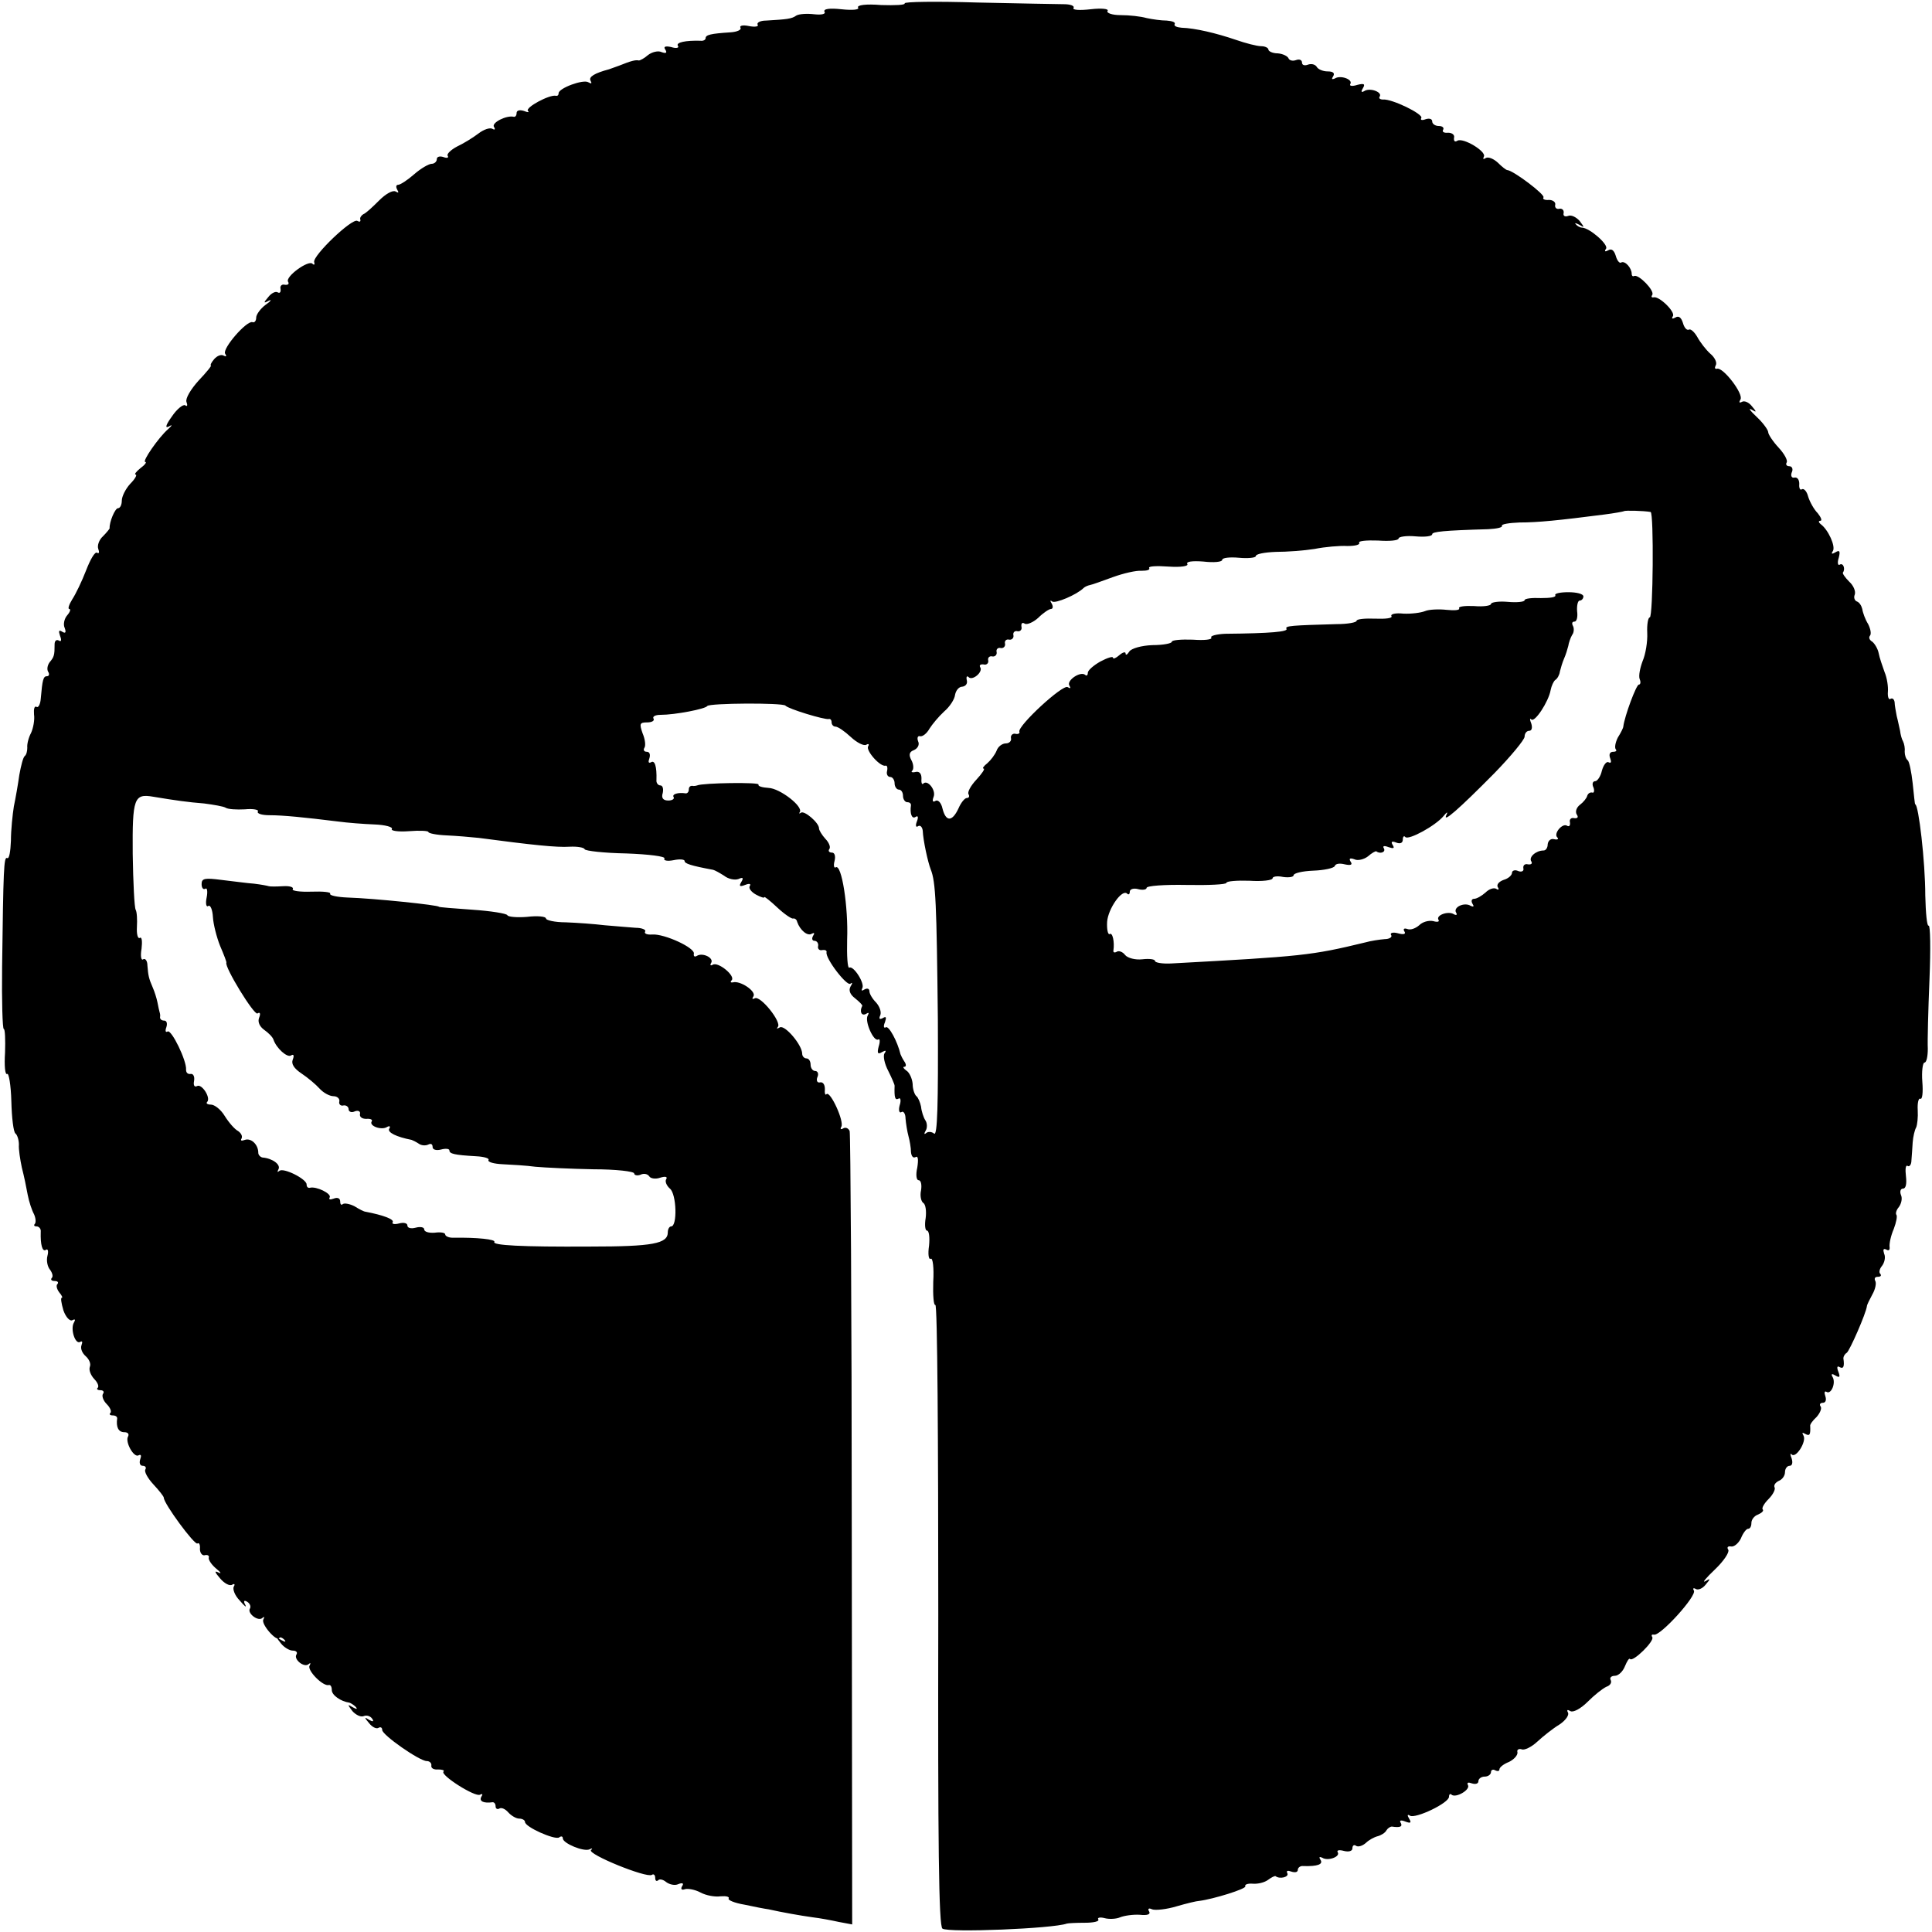
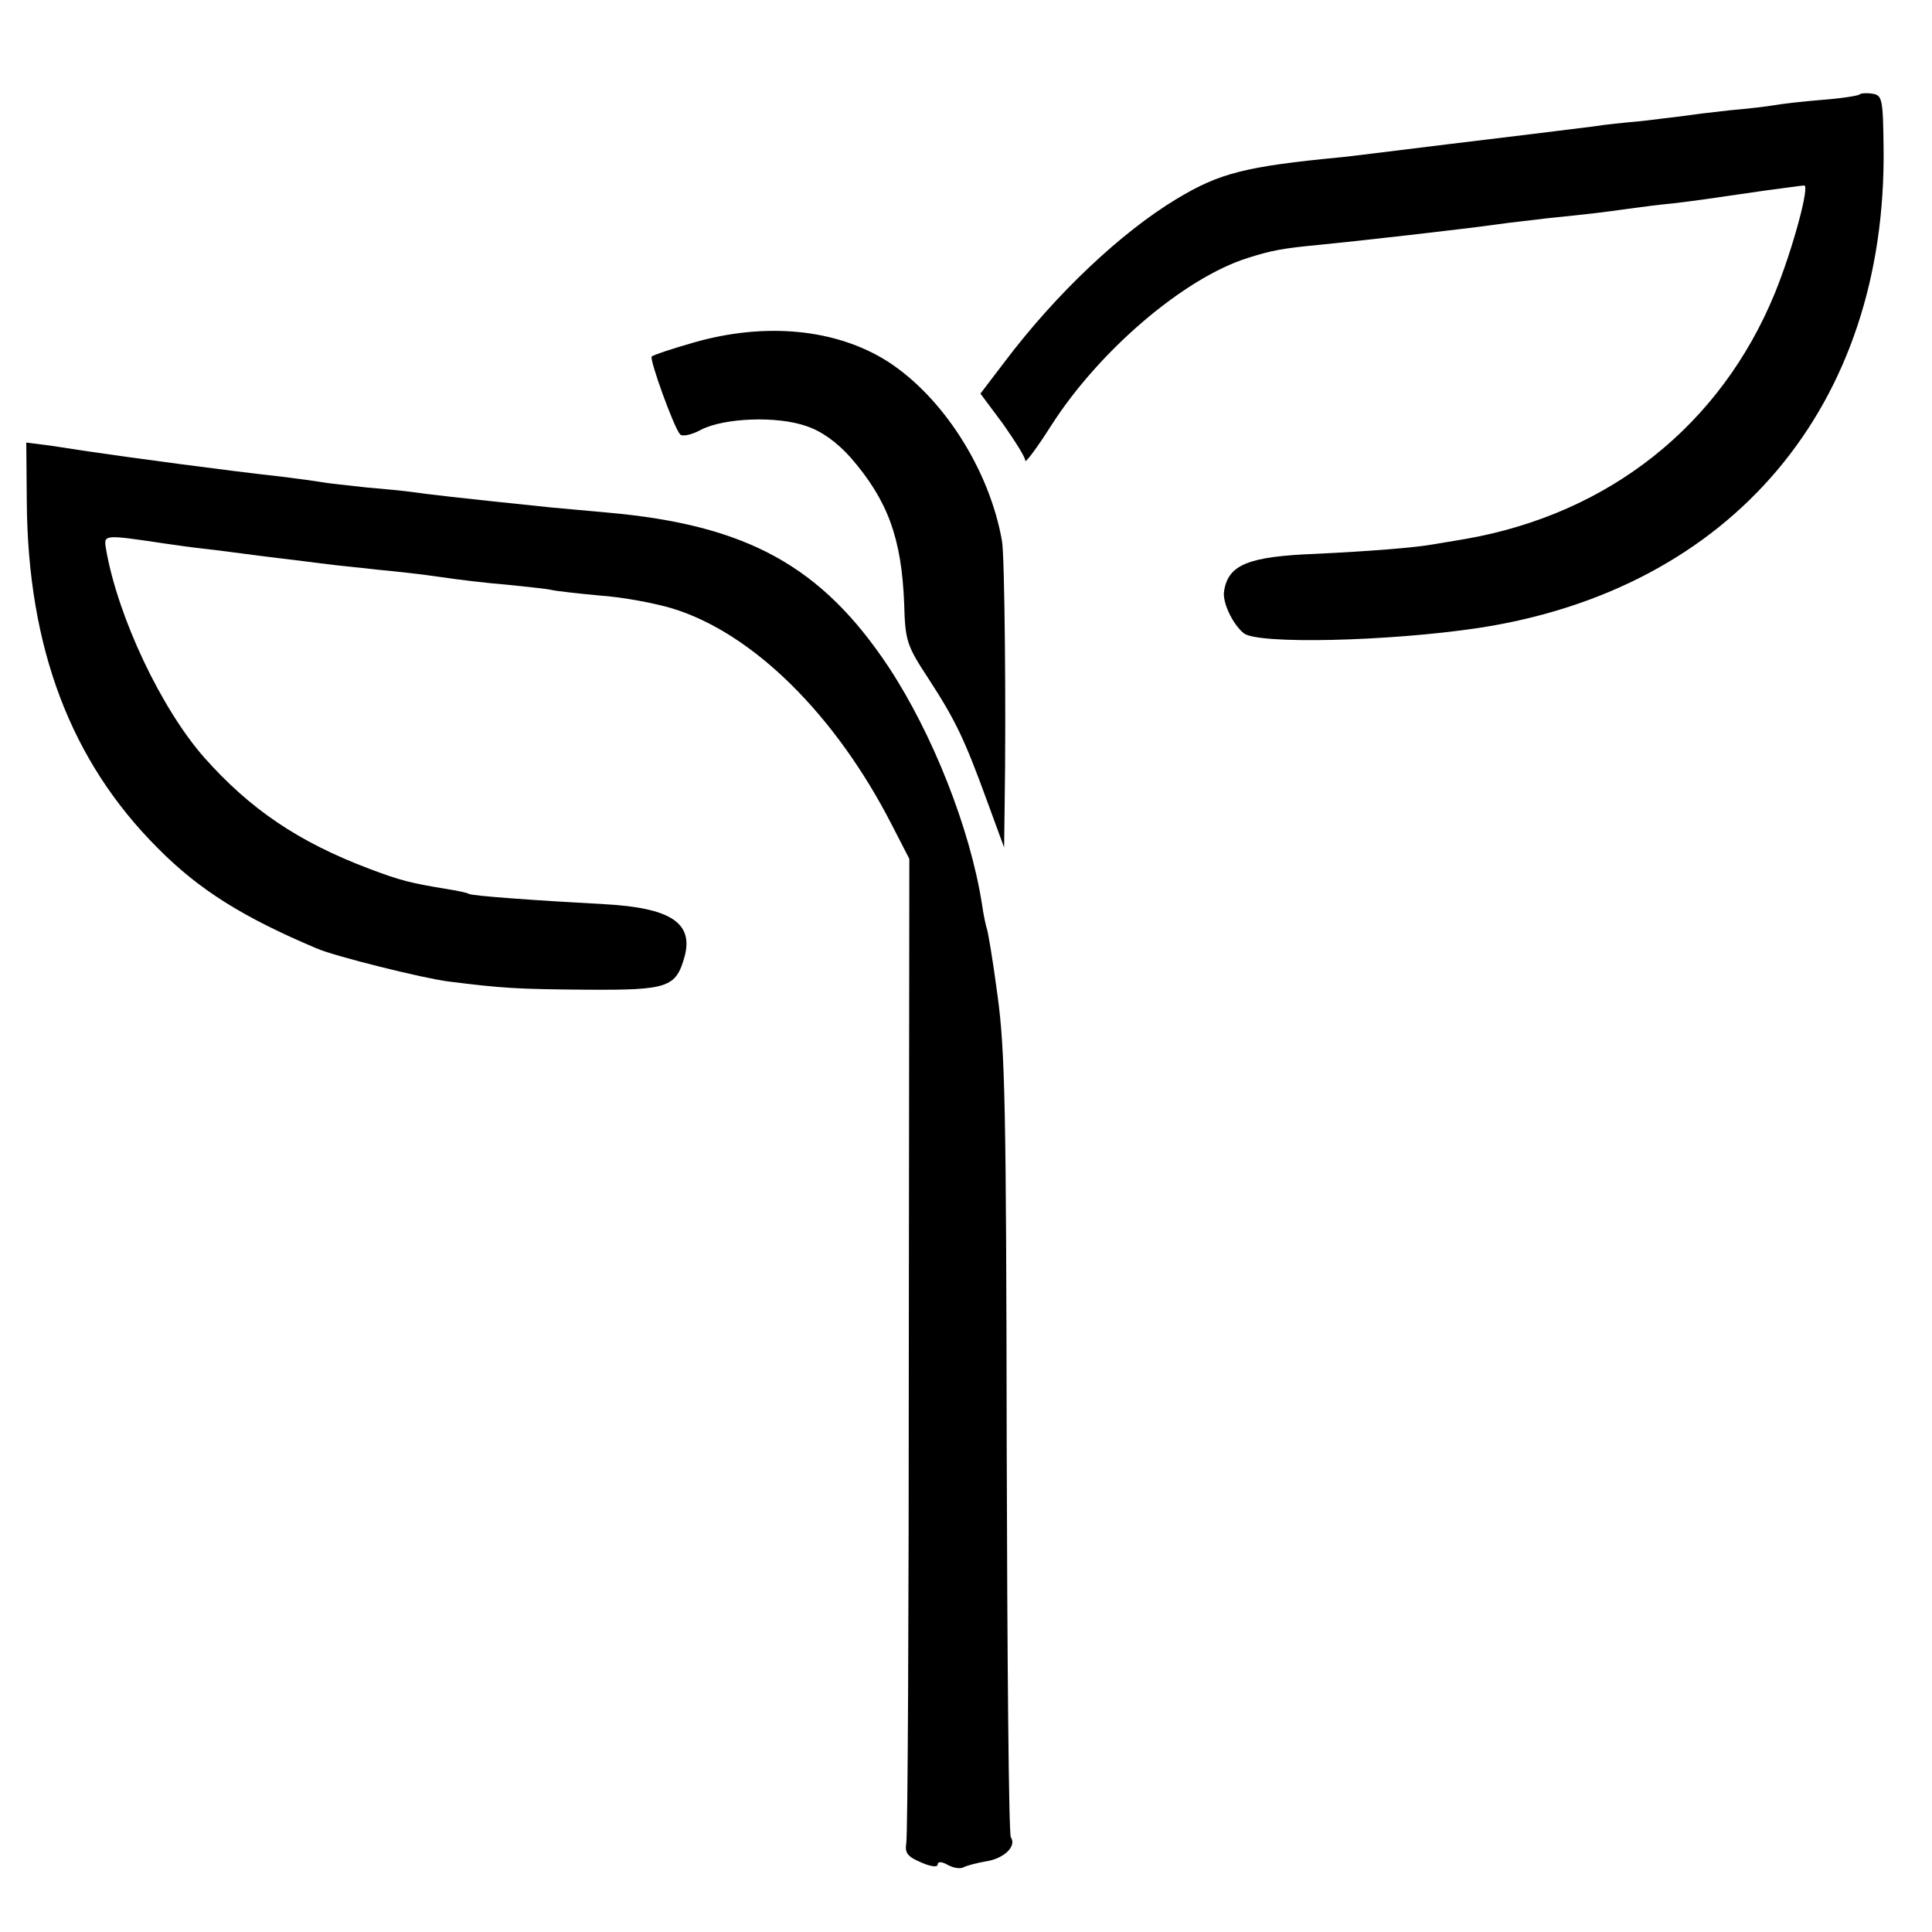
- <svg xmlns="http://www.w3.org/2000/svg" version="1.0" width="460pt" height="460pt" viewBox="0 0 460 460" preserveAspectRatio="xMidYMid meet">
-   <g transform="translate(0,460) scale(0.1,-0.1)" fill="#000000" stroke="none">
-     <path d="M2154 4592 c2 -4 -23 -5 -56 -4 -36 3 -58 0 -55 -6 4 -5 -12 -7 -40 -4 -28 3 -43 1 -40 -6 4 -5 -6 -8 -24 -6 -17 2 -36 1 -43 -3 -11 -8 -22 -9 -72 -12 -14 0 -23 -5 -20 -10 3 -4 -6 -6 -21 -3 -14 3 -23 1 -20 -4 3 -5 -8 -10 -24 -11 -47 -3 -59 -6 -59 -14 0 -4 -6 -7 -12 -6 -36 1 -59 -4 -54 -12 4 -5 -4 -7 -16 -3 -14 3 -19 1 -14 -6 5 -8 2 -10 -9 -6 -8 4 -23 0 -32 -7 -9 -8 -19 -13 -22 -13 -7 2 -19 -1 -46 -12 -11 -4 -22 -8 -25 -9 -34 -9 -49 -18 -44 -27 4 -7 2 -8 -5 -4 -12 8 -71 -14 -71 -26 0 -5 -3 -7 -7 -6 -15 3 -73 -28 -66 -36 4 -4 0 -4 -10 0 -10 3 -17 1 -17 -5 0 -6 -3 -10 -7 -9 -17 4 -53 -14 -47 -24 4 -6 2 -8 -3 -5 -6 4 -21 -1 -34 -11 -13 -10 -36 -24 -51 -31 -15 -8 -25 -18 -22 -22 3 -5 -2 -6 -10 -3 -9 3 -16 1 -16 -5 0 -6 -6 -11 -12 -11 -7 0 -26 -11 -42 -25 -16 -14 -33 -25 -38 -25 -5 0 -6 -5 -2 -12 4 -7 3 -8 -4 -4 -7 4 -24 -6 -39 -21 -16 -16 -32 -31 -38 -33 -5 -3 -9 -9 -7 -13 1 -5 -2 -6 -7 -3 -12 8 -107 -83 -103 -98 2 -6 0 -8 -4 -4 -9 10 -66 -31 -58 -43 3 -5 0 -8 -8 -7 -7 2 -12 -3 -10 -10 1 -8 -2 -11 -7 -8 -5 3 -15 -2 -22 -11 -12 -14 -12 -16 1 -9 8 4 5 -1 -8 -10 -12 -9 -22 -23 -22 -30 0 -8 -4 -13 -9 -11 -14 4 -72 -63 -65 -75 4 -6 3 -8 -3 -5 -6 4 -16 0 -23 -8 -7 -8 -10 -15 -8 -15 3 0 -10 -16 -29 -36 -19 -21 -32 -43 -29 -51 3 -8 2 -12 -3 -8 -5 3 -20 -9 -32 -27 -13 -18 -17 -28 -8 -24 10 6 10 4 -1 -6 -22 -19 -63 -78 -54 -78 4 0 -1 -7 -12 -15 -10 -8 -15 -15 -11 -15 4 0 -1 -10 -13 -22 -11 -12 -20 -30 -20 -40 0 -10 -4 -18 -9 -18 -7 0 -21 -33 -20 -48 0 -1 -7 -10 -16 -19 -9 -8 -14 -22 -11 -30 3 -8 2 -12 -3 -9 -5 3 -16 -16 -26 -42 -10 -26 -25 -57 -33 -69 -8 -13 -11 -23 -7 -23 4 0 2 -7 -5 -15 -7 -8 -10 -22 -6 -30 4 -11 2 -14 -6 -9 -8 5 -9 2 -5 -10 4 -10 3 -15 -3 -11 -6 3 -10 -1 -10 -9 0 -26 -1 -30 -12 -43 -5 -7 -7 -17 -3 -23 3 -5 2 -10 -3 -10 -9 0 -11 -8 -15 -54 -1 -13 -6 -22 -10 -19 -5 3 -7 -5 -6 -18 2 -13 -2 -33 -7 -44 -6 -11 -10 -27 -9 -35 0 -8 -2 -17 -6 -20 -4 -3 -9 -23 -13 -45 -3 -22 -9 -56 -13 -75 -3 -19 -7 -56 -7 -82 -1 -25 -4 -44 -9 -41 -8 4 -9 -28 -12 -259 -1 -82 1 -148 4 -148 3 0 4 -25 3 -56 -2 -31 0 -54 5 -51 4 3 9 -27 10 -65 1 -39 5 -74 10 -77 4 -3 8 -15 8 -26 -1 -11 3 -36 7 -55 5 -19 11 -48 14 -65 3 -16 10 -37 15 -46 4 -9 5 -19 2 -23 -3 -3 -2 -6 4 -6 6 0 11 -6 10 -13 -1 -31 4 -48 12 -43 5 4 7 -3 4 -14 -3 -11 0 -26 6 -33 6 -8 8 -17 4 -20 -3 -4 0 -7 7 -7 7 0 10 -3 7 -7 -4 -3 -2 -12 4 -20 6 -7 9 -13 6 -13 -3 0 -1 -13 4 -30 6 -17 16 -27 22 -23 6 3 7 1 3 -6 -9 -15 3 -53 15 -46 5 3 6 0 3 -8 -3 -8 2 -19 10 -26 8 -7 13 -18 10 -25 -3 -8 2 -20 10 -29 8 -8 12 -17 9 -21 -4 -3 -1 -6 6 -6 7 0 10 -4 6 -9 -3 -5 1 -16 9 -24 8 -8 12 -17 9 -21 -4 -3 -1 -6 5 -6 7 0 11 -3 11 -7 -3 -21 3 -33 17 -33 8 0 12 -4 9 -10 -8 -13 14 -52 25 -45 6 3 7 -1 4 -9 -3 -9 -1 -16 6 -16 6 0 9 -4 6 -9 -3 -5 6 -21 19 -35 14 -15 25 -29 25 -32 0 -14 73 -113 80 -109 4 3 7 -3 6 -13 0 -9 5 -16 11 -15 7 2 12 -1 10 -6 -1 -5 7 -17 18 -26 11 -9 13 -13 5 -9 -10 5 -9 1 4 -14 10 -12 23 -19 29 -15 5 3 7 1 4 -4 -4 -6 2 -22 14 -34 11 -13 17 -18 13 -10 -5 9 -3 12 5 7 6 -4 9 -11 6 -16 -7 -11 20 -32 30 -22 5 4 5 2 2 -4 -6 -11 32 -54 38 -44 2 3 7 1 12 -4 5 -6 2 -6 -7 -1 -13 8 -13 7 -1 -8 7 -9 20 -17 28 -17 8 0 12 -4 9 -9 -8 -12 19 -33 29 -23 5 4 5 2 2 -4 -6 -11 32 -50 46 -46 4 1 7 -4 7 -12 0 -12 21 -27 42 -30 3 -1 10 -5 15 -10 5 -6 2 -6 -7 -1 -13 8 -13 7 -1 -9 8 -9 20 -15 27 -12 7 3 16 0 20 -6 5 -7 2 -8 -7 -3 -12 8 -12 6 0 -8 7 -9 17 -14 22 -11 5 3 9 1 9 -5 0 -12 89 -74 106 -74 7 0 12 -5 11 -11 -1 -6 6 -10 16 -9 10 0 16 -2 13 -5 -9 -8 76 -62 87 -55 6 3 7 1 3 -5 -6 -11 6 -16 27 -13 4 0 7 -4 7 -10 0 -5 4 -8 9 -5 5 3 14 -1 21 -9 7 -8 19 -15 26 -15 8 0 14 -4 14 -8 0 -12 70 -43 81 -37 5 4 9 3 9 -2 0 -12 51 -33 64 -26 6 3 8 2 3 -2 -8 -10 132 -67 145 -59 4 3 8 0 8 -7 0 -7 3 -9 7 -6 3 4 12 2 19 -4 8 -6 21 -9 29 -5 10 4 14 2 9 -5 -4 -7 -1 -10 7 -7 7 2 24 -1 37 -8 13 -7 34 -11 48 -9 13 1 21 -1 19 -5 -3 -4 14 -11 38 -15 23 -5 49 -10 57 -11 31 -7 76 -15 105 -19 17 -2 44 -7 62 -11 l32 -6 -1 938 c0 516 -3 944 -5 951 -3 7 -10 10 -16 6 -5 -3 -7 -1 -4 4 8 12 -26 86 -35 78 -3 -4 -5 2 -4 12 0 10 -4 17 -11 16 -7 -2 -10 4 -7 12 4 8 1 15 -5 15 -6 0 -11 7 -11 15 0 8 -4 15 -10 15 -5 0 -10 5 -10 11 0 21 -41 69 -53 63 -7 -4 -9 -4 -5 1 10 11 -42 76 -55 68 -6 -3 -7 -1 -3 5 7 12 -32 38 -49 33 -5 -1 -7 1 -3 5 10 10 -32 45 -45 37 -5 -3 -7 -1 -4 4 8 12 -20 26 -34 17 -5 -3 -8 -1 -7 5 4 14 -70 48 -99 46 -12 -1 -20 2 -17 7 3 4 -7 9 -23 9 -15 1 -48 4 -73 6 -25 3 -66 6 -93 7 -26 0 -47 5 -47 9 0 5 -20 7 -45 4 -24 -2 -46 0 -47 4 -2 4 -39 10 -83 13 -44 3 -80 6 -80 7 0 4 -154 20 -217 22 -25 1 -44 5 -42 9 3 4 -17 6 -45 5 -27 -1 -47 2 -44 6 3 5 -8 8 -23 7 -16 -1 -31 -1 -34 0 -3 1 -18 4 -35 6 -16 1 -51 6 -78 9 -39 5 -47 4 -47 -10 0 -9 4 -14 9 -11 4 3 6 -6 3 -21 -3 -14 -1 -24 4 -20 5 3 10 -9 11 -27 1 -17 9 -48 17 -68 9 -21 16 -39 15 -40 -5 -10 66 -126 74 -121 6 4 8 0 4 -10 -4 -10 1 -21 12 -29 10 -7 20 -17 22 -23 7 -21 33 -44 42 -38 6 4 8 0 4 -10 -4 -10 3 -21 21 -33 15 -10 34 -26 43 -36 9 -10 24 -18 33 -18 9 0 15 -6 14 -12 -2 -7 3 -12 10 -10 6 1 12 -3 12 -9 0 -6 7 -9 15 -5 8 3 14 0 12 -7 -1 -7 6 -11 15 -11 10 1 16 -2 13 -6 -7 -11 24 -22 37 -13 6 3 8 1 5 -4 -6 -9 17 -20 53 -27 3 -1 11 -5 17 -9 7 -5 17 -5 23 -2 6 3 10 1 10 -6 0 -6 8 -9 20 -6 11 3 20 2 20 -2 0 -8 11 -11 64 -14 19 -1 32 -5 29 -9 -2 -5 13 -9 34 -10 21 -1 56 -3 78 -6 22 -2 84 -5 138 -6 53 0 97 -5 97 -10 0 -4 7 -6 15 -3 8 4 17 2 21 -4 3 -5 15 -7 26 -3 13 4 18 2 14 -4 -3 -5 1 -15 9 -22 16 -13 18 -90 3 -90 -4 0 -8 -6 -8 -14 0 -27 -35 -34 -185 -34 -165 -1 -233 3 -228 11 4 6 -40 11 -99 10 -10 0 -18 4 -18 8 0 4 -11 6 -25 4 -14 -1 -25 2 -25 8 0 5 -9 7 -20 4 -11 -3 -20 -1 -20 5 0 6 -9 8 -20 5 -11 -3 -18 -1 -15 3 4 7 -23 17 -65 25 -3 0 -15 6 -26 13 -12 6 -24 8 -28 5 -3 -3 -6 -1 -6 6 0 8 -6 11 -16 7 -8 -3 -12 -2 -9 3 5 9 -32 27 -47 23 -5 -1 -8 2 -8 8 0 13 -56 41 -65 32 -5 -4 -5 -2 -2 4 6 11 -14 26 -38 28 -5 1 -10 6 -10 11 0 20 -17 36 -32 31 -8 -3 -11 -2 -8 3 3 6 -1 13 -8 18 -8 4 -22 20 -32 36 -9 15 -24 27 -33 27 -8 0 -12 3 -9 6 10 10 -13 45 -24 38 -6 -3 -9 2 -7 12 2 11 -2 18 -8 17 -7 -1 -11 3 -11 10 2 21 -35 97 -44 91 -5 -3 -6 2 -3 10 3 9 1 16 -5 16 -6 0 -10 3 -10 8 1 4 0 9 -1 12 -1 3 -3 13 -5 23 -2 10 -7 26 -11 35 -10 23 -11 29 -13 53 0 11 -5 18 -10 15 -5 -4 -7 8 -4 25 2 17 1 29 -4 26 -5 -3 -8 9 -7 26 1 17 0 36 -3 41 -3 5 -6 65 -7 133 -1 133 3 144 49 136 54 -9 83 -13 121 -16 23 -3 46 -7 51 -10 6 -4 26 -5 46 -4 20 2 34 -1 31 -5 -3 -5 9 -9 28 -9 32 0 82 -5 163 -15 22 -3 61 -6 87 -7 25 -1 44 -6 41 -11 -3 -4 15 -7 41 -5 25 2 46 1 46 -2 0 -3 19 -7 43 -8 23 -1 58 -4 77 -6 128 -17 186 -23 216 -21 19 1 35 -2 36 -6 2 -4 46 -9 99 -10 54 -2 94 -7 91 -12 -3 -5 7 -7 22 -4 14 3 26 2 26 -2 0 -6 14 -11 68 -21 4 -1 15 -7 26 -14 10 -8 25 -11 34 -8 11 5 13 3 7 -7 -6 -10 -4 -12 9 -7 10 4 15 3 11 -3 -3 -5 4 -14 15 -20 11 -6 20 -9 20 -6 0 2 14 -9 31 -25 17 -16 34 -27 37 -26 4 1 9 -2 10 -8 7 -20 25 -35 35 -28 6 3 7 1 3 -5 -4 -7 -2 -12 3 -12 6 0 10 -6 9 -12 -2 -7 3 -12 10 -10 6 1 11 -1 10 -5 -4 -14 49 -83 57 -75 5 4 5 1 0 -7 -5 -9 -1 -19 11 -28 10 -8 18 -16 17 -18 -7 -13 -2 -25 9 -19 6 4 8 3 4 -4 -8 -13 14 -63 25 -57 4 3 5 -5 1 -17 -4 -16 -2 -19 8 -13 9 5 11 4 6 -3 -4 -6 0 -25 9 -42 8 -16 15 -32 15 -35 -1 -28 1 -35 9 -31 5 4 7 -4 3 -16 -3 -11 -1 -19 4 -16 5 4 10 -4 10 -15 1 -12 4 -31 7 -42 3 -11 6 -28 6 -38 1 -10 5 -15 11 -12 6 4 7 -6 4 -25 -4 -17 -2 -30 3 -30 6 0 8 -11 6 -24 -3 -13 0 -26 5 -30 6 -3 8 -20 6 -36 -3 -17 -1 -30 3 -30 5 0 7 -16 5 -36 -3 -20 -1 -34 4 -31 5 3 8 -22 6 -55 -1 -32 1 -57 5 -55 5 3 7 -329 7 -736 -1 -546 1 -744 10 -749 15 -10 263 0 296 12 3 1 22 2 43 2 20 0 35 3 32 8 -3 4 4 6 15 3 11 -3 28 -2 37 2 10 4 31 7 47 6 18 -2 26 1 22 8 -4 6 -1 9 7 5 8 -3 35 0 58 7 24 7 49 13 54 13 33 4 114 29 110 35 -2 4 6 7 18 6 12 -1 28 3 36 9 8 6 16 10 18 9 10 -8 33 -2 28 7 -3 6 1 7 9 4 9 -3 16 -2 16 4 0 5 6 10 13 9 34 -1 48 4 41 15 -4 6 -3 8 4 5 13 -9 44 2 37 13 -3 5 4 6 15 3 12 -3 20 0 20 6 0 7 4 10 9 6 5 -3 15 0 23 7 7 7 20 14 28 16 8 2 18 8 21 14 3 5 9 9 13 9 20 -3 26 0 21 9 -4 6 1 7 11 3 13 -5 15 -3 9 7 -5 8 -4 11 2 7 13 -8 93 30 93 45 0 6 3 8 6 5 10 -9 46 12 39 23 -3 6 1 7 9 4 9 -3 16 -1 16 5 0 6 7 11 15 11 8 0 15 5 15 11 0 5 5 7 10 4 6 -3 10 -2 10 2 0 5 10 13 23 18 12 6 21 16 20 23 -2 6 3 9 10 7 6 -3 23 5 37 18 14 13 38 32 53 41 15 10 24 23 20 29 -3 6 -1 7 6 3 6 -4 24 5 41 22 16 16 36 32 45 36 9 3 13 10 10 16 -3 5 1 10 10 10 8 0 19 10 24 23 5 12 10 20 12 17 7 -8 59 43 53 52 -3 5 -1 7 4 6 15 -4 103 93 95 105 -3 5 -1 7 4 4 6 -4 17 1 24 10 12 14 12 16 -1 8 -8 -4 2 8 23 28 21 20 35 41 32 47 -4 6 -1 9 6 8 7 -2 18 7 24 19 5 13 13 23 17 23 5 0 8 6 8 14 0 8 7 17 16 20 9 4 14 9 11 12 -3 3 3 14 14 25 11 11 17 24 14 28 -2 5 2 11 10 15 8 3 15 12 15 21 0 8 5 15 11 15 6 0 8 7 5 17 -4 10 -4 14 0 10 10 -10 36 31 28 45 -4 7 -3 8 4 4 11 -6 13 -2 12 19 -1 3 6 13 15 21 8 9 13 20 10 25 -4 5 -1 9 5 9 7 0 9 7 6 16 -3 8 -2 13 3 10 11 -7 23 22 14 36 -4 7 -1 8 7 3 10 -6 12 -4 7 9 -4 10 -3 15 3 11 9 -5 12 1 9 21 0 4 3 10 8 13 7 5 46 94 48 111 0 3 6 15 13 28 7 12 10 27 7 32 -3 6 -1 10 6 10 7 0 9 3 6 7 -4 3 -2 12 4 19 6 8 9 21 5 29 -3 10 -2 13 5 10 6 -4 9 -1 8 6 -1 8 3 27 10 43 6 16 9 31 6 34 -2 3 0 11 6 18 6 8 9 21 5 29 -3 8 -1 15 5 15 7 0 9 12 7 29 -2 17 -1 28 4 25 4 -3 9 3 9 13 1 10 2 29 3 43 1 14 5 30 8 35 3 6 5 25 4 42 -1 17 2 29 6 27 5 -3 7 15 5 40 -2 25 1 46 5 46 5 0 8 15 8 33 -1 17 1 92 4 165 3 73 2 130 -2 128 -4 -2 -7 30 -8 72 0 80 -16 217 -24 217 -1 0 -3 22 -6 50 -3 27 -8 52 -12 55 -4 3 -7 12 -7 20 1 8 -1 19 -4 25 -3 5 -6 16 -7 25 -2 8 -5 24 -8 35 -2 11 -5 26 -5 33 -1 7 -5 11 -10 8 -4 -3 -7 5 -6 17 1 12 -2 33 -8 47 -5 14 -12 34 -14 45 -2 10 -9 22 -15 27 -7 4 -9 10 -6 14 4 4 2 16 -4 28 -7 11 -13 28 -14 36 -2 8 -7 16 -13 18 -5 2 -8 9 -5 16 3 8 -3 22 -13 31 -10 10 -17 20 -15 22 6 8 1 23 -7 19 -5 -4 -7 4 -3 16 4 16 2 19 -8 13 -8 -5 -11 -4 -6 3 7 11 -11 51 -29 64 -5 4 -6 8 -1 8 5 0 2 8 -6 18 -9 9 -19 27 -23 40 -3 12 -10 20 -15 17 -4 -3 -7 3 -6 13 0 9 -4 16 -11 15 -7 -2 -10 4 -7 12 4 8 1 15 -6 15 -6 0 -9 4 -6 9 3 5 -6 21 -19 35 -14 15 -25 32 -25 37 0 5 -12 22 -27 36 -16 15 -21 22 -13 18 13 -8 13 -6 1 8 -7 9 -18 14 -24 10 -6 -3 -7 -1 -3 6 8 13 -42 78 -56 73 -5 -1 -6 2 -3 8 4 6 -2 19 -13 28 -10 9 -24 27 -31 40 -7 12 -16 20 -20 17 -5 -2 -11 5 -14 16 -4 13 -10 18 -18 13 -7 -4 -10 -3 -6 3 7 10 -33 49 -46 45 -5 -1 -6 2 -3 6 6 10 -32 49 -43 45 -3 -2 -6 0 -6 5 0 14 -16 32 -25 27 -4 -3 -10 5 -13 16 -4 13 -10 18 -18 13 -7 -4 -10 -3 -5 4 6 10 -39 49 -57 50 -5 0 -12 4 -15 8 -4 4 0 3 8 -1 13 -8 13 -7 1 9 -8 9 -20 15 -27 12 -8 -3 -13 0 -11 7 1 7 -4 11 -10 10 -7 -2 -12 3 -10 10 1 6 -6 11 -15 11 -10 -1 -16 2 -13 6 4 7 -72 64 -86 65 -3 0 -13 8 -23 18 -10 9 -22 14 -28 11 -6 -4 -8 -3 -5 3 7 12 -49 46 -63 38 -6 -4 -9 -1 -8 7 2 7 -5 12 -14 12 -10 -1 -15 2 -12 7 3 5 -2 9 -10 9 -9 0 -16 5 -16 11 0 6 -7 8 -16 5 -8 -3 -13 -2 -10 3 6 9 -70 46 -91 44 -7 0 -11 3 -8 7 7 11 -24 22 -37 13 -7 -4 -8 -1 -3 7 6 10 3 12 -13 8 -12 -4 -20 -3 -17 2 7 11 -24 22 -37 13 -7 -3 -8 -1 -4 5 5 8 0 12 -13 12 -11 0 -23 5 -26 11 -4 6 -13 8 -21 5 -8 -3 -14 -1 -14 5 0 6 -6 9 -14 6 -8 -3 -16 -1 -18 4 -2 5 -13 11 -26 12 -12 0 -22 5 -22 9 0 4 -8 8 -17 8 -10 0 -37 7 -60 15 -47 16 -97 28 -130 29 -11 1 -19 4 -16 9 2 4 -6 7 -19 8 -13 0 -34 3 -48 6 -14 4 -41 7 -62 7 -20 0 -34 5 -31 10 4 5 -14 7 -40 4 -26 -3 -44 -2 -41 3 3 5 -7 9 -23 9 -15 0 -108 2 -206 4 -97 3 -175 2 -173 -2z m1776 -1211 c8 -1 6 -251 -2 -251 -4 0 -7 -17 -6 -37 1 -21 -4 -51 -11 -67 -6 -16 -10 -35 -7 -43 3 -7 2 -13 -2 -13 -6 0 -34 -75 -37 -100 0 -3 -6 -15 -13 -26 -6 -12 -8 -24 -5 -28 3 -3 1 -6 -6 -6 -8 0 -11 -6 -7 -16 3 -8 2 -12 -4 -9 -5 3 -12 -6 -16 -20 -3 -14 -11 -25 -16 -25 -6 0 -8 -7 -4 -15 3 -8 1 -14 -3 -12 -5 1 -10 -2 -12 -8 -1 -5 -9 -15 -17 -21 -8 -6 -12 -16 -8 -23 5 -7 2 -10 -6 -9 -7 2 -12 -3 -10 -10 1 -8 -2 -11 -7 -8 -11 7 -33 -19 -23 -28 4 -4 0 -6 -8 -4 -8 2 -14 -4 -15 -12 0 -8 -4 -15 -10 -15 -18 0 -36 -16 -29 -26 3 -5 0 -8 -8 -7 -7 2 -12 -2 -11 -9 2 -7 -4 -10 -12 -7 -8 4 -15 1 -15 -4 0 -6 -9 -14 -20 -17 -11 -4 -17 -11 -14 -17 4 -6 2 -8 -4 -4 -6 3 -17 -1 -25 -9 -9 -8 -21 -15 -27 -15 -6 0 -8 -5 -4 -12 4 -6 3 -8 -4 -5 -15 10 -43 -3 -35 -16 3 -5 1 -7 -5 -4 -13 9 -44 -2 -37 -13 3 -5 -3 -6 -13 -3 -11 2 -25 -2 -33 -10 -8 -7 -20 -12 -28 -9 -8 3 -11 0 -7 -6 4 -6 -2 -8 -16 -4 -11 3 -19 1 -16 -4 4 -5 -4 -10 -15 -10 -12 -1 -33 -4 -47 -8 -128 -31 -149 -33 -462 -50 -21 -1 -38 2 -38 6 0 4 -13 6 -30 4 -17 -2 -35 3 -41 10 -6 8 -15 11 -20 8 -5 -3 -9 -2 -8 3 3 20 -2 44 -9 39 -4 -2 -7 11 -6 29 2 31 36 80 48 67 3 -3 6 -1 6 5 0 6 9 9 20 6 11 -3 20 -1 20 3 0 5 43 8 95 7 52 -1 95 1 95 5 0 4 25 6 55 5 30 -2 55 1 55 6 0 4 11 6 25 3 14 -2 25 0 25 4 0 5 21 10 47 11 26 1 49 6 51 11 2 6 12 7 24 4 14 -3 19 -1 14 6 -5 8 -2 10 9 6 8 -4 23 0 32 7 9 8 18 13 20 12 9 -7 23 -2 18 7 -4 6 1 7 11 3 12 -4 15 -3 10 5 -5 8 -2 10 8 6 10 -4 16 -1 16 7 0 7 3 10 6 6 8 -8 72 27 91 50 8 10 11 11 7 3 -11 -22 29 13 114 99 39 40 72 80 72 87 0 8 5 14 11 14 6 0 8 7 5 17 -4 10 -4 14 0 10 8 -8 41 42 46 70 2 10 7 21 11 24 5 3 10 12 11 20 2 8 6 22 10 31 4 9 8 22 10 30 1 7 5 19 9 26 5 6 5 17 2 22 -3 6 -2 10 4 10 5 0 8 11 6 25 -1 14 2 25 6 25 5 0 9 5 9 10 0 6 -16 10 -36 10 -19 0 -33 -3 -31 -7 3 -5 -12 -7 -34 -7 -21 1 -39 -1 -39 -5 0 -4 -18 -6 -40 -4 -22 2 -40 -1 -40 -5 0 -4 -18 -7 -40 -5 -22 1 -38 -1 -36 -5 3 -5 -11 -6 -30 -4 -18 2 -42 1 -51 -3 -10 -4 -33 -7 -52 -6 -18 2 -31 -1 -28 -6 3 -5 -14 -7 -39 -6 -24 1 -44 -1 -44 -5 0 -4 -21 -8 -48 -8 -106 -3 -123 -4 -119 -11 5 -7 -36 -11 -146 -12 -21 -1 -36 -5 -33 -9 3 -5 -17 -7 -44 -5 -28 1 -50 -1 -50 -5 0 -4 -21 -8 -46 -8 -27 -1 -50 -8 -55 -15 -5 -8 -9 -10 -9 -5 0 5 -7 3 -15 -4 -8 -7 -15 -10 -15 -6 0 4 -13 0 -30 -9 -16 -9 -30 -21 -30 -27 0 -6 -3 -8 -6 -5 -11 10 -45 -13 -38 -25 4 -7 3 -8 -4 -4 -12 7 -119 -92 -115 -106 2 -4 -3 -7 -10 -5 -6 1 -11 -4 -10 -10 2 -7 -4 -13 -12 -13 -9 0 -19 -8 -22 -17 -4 -10 -14 -23 -22 -30 -9 -7 -13 -13 -9 -13 4 0 -4 -12 -17 -26 -14 -15 -22 -30 -19 -35 3 -5 1 -9 -4 -9 -5 0 -14 -11 -20 -25 -15 -32 -30 -32 -38 0 -3 14 -11 22 -17 18 -6 -4 -8 0 -4 10 6 16 -15 42 -25 31 -3 -3 -5 3 -4 13 0 11 -5 17 -14 15 -8 -2 -12 0 -8 3 4 4 3 16 -2 25 -7 13 -5 20 6 24 9 4 14 13 10 21 -3 8 -1 14 5 12 6 -1 16 7 22 18 7 11 22 29 35 41 13 11 25 29 26 40 2 10 9 19 17 19 8 1 13 7 11 15 -2 8 0 12 4 8 9 -10 35 12 28 23 -3 5 0 8 8 7 7 -2 12 3 11 9 -2 7 3 12 10 10 6 -1 11 4 10 10 -2 7 3 12 10 10 6 -1 11 4 10 10 -2 7 3 12 10 10 6 -1 11 4 10 10 -2 7 3 12 10 10 6 -1 11 4 9 11 -1 8 2 11 8 7 5 -3 20 3 32 14 12 12 26 21 30 21 5 0 6 6 2 13 -4 6 -4 9 1 5 7 -6 59 16 75 32 3 3 10 6 15 7 6 1 30 10 55 19 25 9 55 16 68 15 13 0 21 2 18 7 -2 4 19 5 46 3 30 -2 48 1 45 6 -4 6 12 8 38 6 25 -3 45 -1 45 4 0 5 18 7 40 5 22 -2 40 0 40 4 0 5 21 9 48 10 26 0 67 3 92 7 25 5 60 8 78 7 19 0 31 3 28 8 -2 4 17 6 45 5 27 -2 49 0 49 5 0 4 18 7 40 5 22 -2 40 0 40 5 0 6 27 9 133 12 20 1 35 4 33 8 -2 4 17 7 42 8 44 0 93 5 202 19 24 3 45 7 47 8 2 2 46 1 63 -2z m-2060 -461 c7 -8 93 -34 103 -32 4 1 7 -2 7 -8 0 -5 4 -10 9 -10 6 0 22 -11 37 -25 14 -13 31 -22 37 -18 5 3 7 1 4 -4 -6 -10 29 -50 42 -46 3 1 5 -5 3 -13 -2 -8 2 -14 8 -14 5 0 10 -7 10 -15 0 -8 5 -15 10 -15 6 0 10 -7 10 -15 0 -8 5 -15 10 -15 6 0 9 -3 9 -7 -3 -20 2 -34 11 -28 6 4 7 -1 3 -11 -4 -10 -2 -15 3 -11 5 3 10 -2 11 -11 1 -23 12 -74 19 -92 12 -30 14 -80 17 -357 1 -202 -1 -279 -9 -272 -6 5 -15 5 -19 1 -5 -4 -5 -1 -1 6 4 6 4 18 -1 25 -4 6 -9 21 -10 32 -2 10 -7 22 -11 25 -4 3 -9 16 -9 29 -1 13 -8 28 -15 32 -7 5 -9 9 -5 9 5 0 5 6 0 13 -4 6 -8 14 -9 17 -7 30 -28 69 -35 64 -5 -3 -6 3 -2 12 4 12 3 15 -5 10 -8 -4 -10 -2 -6 7 3 8 -2 21 -10 30 -9 9 -16 21 -16 27 0 6 -5 8 -12 4 -6 -4 -8 -3 -5 3 7 11 -21 55 -31 49 -4 -2 -6 28 -5 67 3 78 -13 180 -27 172 -4 -3 -6 4 -3 15 3 12 0 20 -6 20 -7 0 -10 4 -6 9 3 5 -2 16 -10 24 -8 9 -15 20 -15 25 0 13 -35 43 -43 37 -4 -3 -5 -2 -3 1 10 13 -47 57 -74 58 -15 1 -26 4 -24 8 4 6 -133 4 -146 -2 -3 -1 -8 -2 -12 -1 -5 0 -8 -3 -8 -9 0 -5 -3 -9 -7 -9 -19 3 -34 -2 -29 -9 2 -4 -3 -8 -13 -8 -12 0 -17 6 -13 18 2 10 0 18 -6 18 -5 0 -10 6 -9 13 1 32 -4 48 -13 42 -6 -3 -7 1 -4 9 3 9 1 16 -6 16 -6 0 -9 4 -6 9 4 5 2 21 -4 35 -8 23 -7 26 11 26 11 0 18 4 15 9 -3 5 4 9 17 9 34 0 107 14 111 21 5 7 179 8 186 1z" />
+ <svg xmlns="http://www.w3.org/2000/svg" version="1.0" width="375pt" height="375pt" viewBox="0 0 375 375" preserveAspectRatio="xMidYMid meet">
+   <g transform="translate(0,375) scale(0.1,-0.1)" fill="#000000" stroke="none">
+     <path d="M3610 3567 c-3 -3 -36 -8 -75 -11 -38 -3 -79 -8 -90 -10 -11 -2 -50 -7 -87 -10 -37 -4 -77 -9 -90 -11 -13 -2 -50 -6 -82 -10 -33 -3 -73 -7 -90 -10 -17 -2 -71 -9 -121 -15 -49 -6 -124 -15 -165 -20 -139 -17 -185 -23 -205 -25 -188 -18 -238 -31 -321 -81 -108 -65 -234 -184 -333 -315 l-48 -63 44 -59 c23 -33 43 -64 43 -71 0 -6 23 25 51 69 93 145 257 285 380 324 47 15 68 19 142 26 63 6 284 31 347 40 19 3 60 7 90 11 97 10 104 11 155 18 28 4 68 9 90 11 43 5 71 9 180 25 39 5 73 10 77 10 11 0 -22 -123 -57 -209 -105 -256 -321 -428 -600 -477 -22 -4 -49 -8 -60 -10 -36 -7 -128 -14 -231 -19 -131 -5 -170 -21 -178 -72 -4 -21 16 -64 38 -82 26 -22 281 -16 455 10 493 75 794 432 787 934 -1 93 -3 100 -21 103 -12 2 -23 1 -25 -1z" />
+     <path d="M1346 3085 c-42 -12 -78 -24 -81 -27 -5 -5 43 -138 55 -151 4 -5 23 -1 41 9 45 23 147 27 204 7 30 -10 59 -31 86 -61 72 -83 99 -156 104 -284 2 -72 5 -81 47 -145 52 -80 70 -117 114 -238 l33 -90 1 80 c3 189 0 484 -5 514 -24 139 -115 281 -223 350 -100 63 -237 76 -376 36z" />
+     <path d="M52 2776 c2 -283 85 -503 254 -672 81 -82 167 -135 309 -195 34 -15 207 -58 255 -64 104 -13 132 -15 268 -16 159 -1 174 4 191 65 17 65 -28 94 -156 101 -130 7 -257 16 -263 20 -3 2 -21 6 -40 9 -74 12 -93 17 -154 40 -137 52 -230 115 -319 215 -84 95 -168 273 -191 404 -5 30 -7 30 114 12 14 -2 48 -7 75 -10 28 -3 64 -8 80 -10 36 -5 106 -13 160 -20 22 -3 67 -7 100 -11 33 -3 87 -9 120 -14 33 -5 92 -12 130 -15 39 -4 77 -8 85 -10 8 -2 51 -7 95 -11 44 -3 107 -15 140 -25 157 -48 317 -207 426 -420 l34 -66 -1 -944 c0 -519 -2 -954 -5 -967 -3 -19 3 -26 29 -37 18 -8 32 -10 32 -4 0 6 8 6 20 -1 11 -6 25 -8 31 -4 6 3 25 8 42 11 35 5 61 29 49 47 -4 6 -7 349 -8 761 -1 650 -3 767 -18 874 -9 69 -19 127 -21 130 -1 3 -6 24 -9 46 -23 147 -96 331 -181 460 -130 196 -275 276 -545 300 -36 3 -85 8 -110 10 -184 19 -243 26 -270 30 -14 2 -54 6 -90 9 -36 4 -74 8 -85 10 -11 2 -47 7 -80 11 -101 11 -301 38 -375 49 -14 2 -46 7 -72 11 l-47 6 1 -115z" />
  </g>
</svg>
